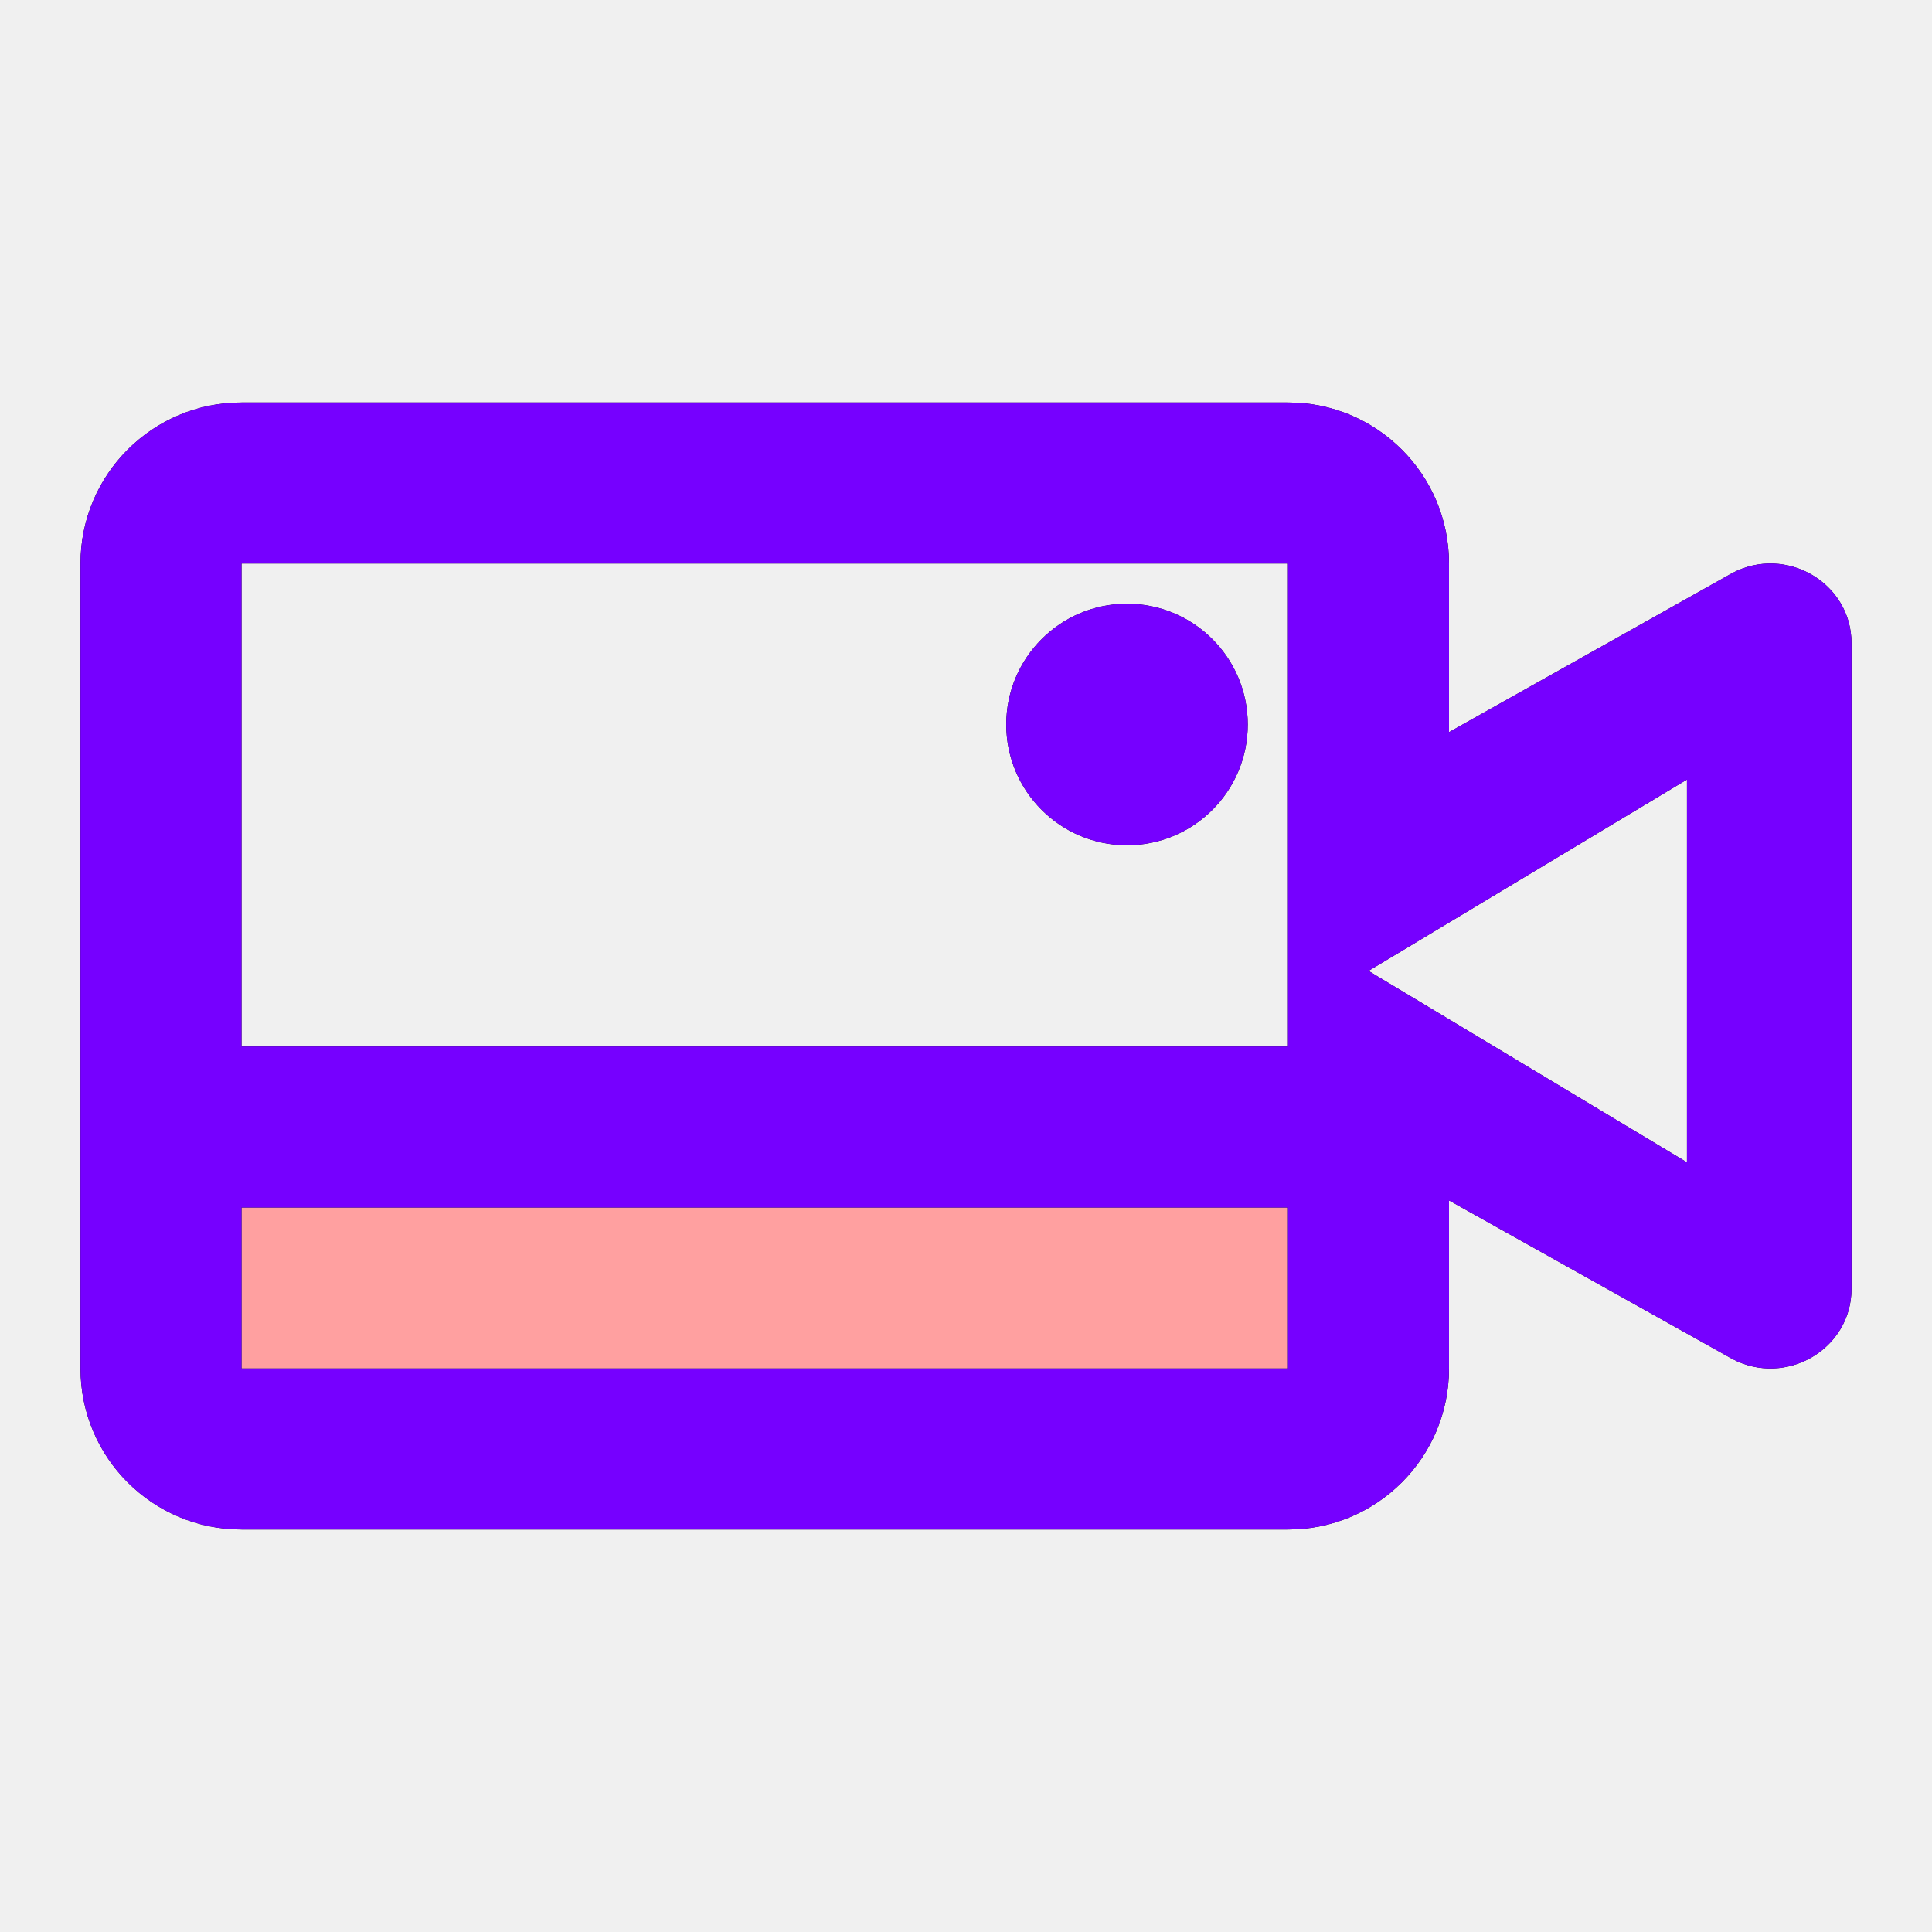
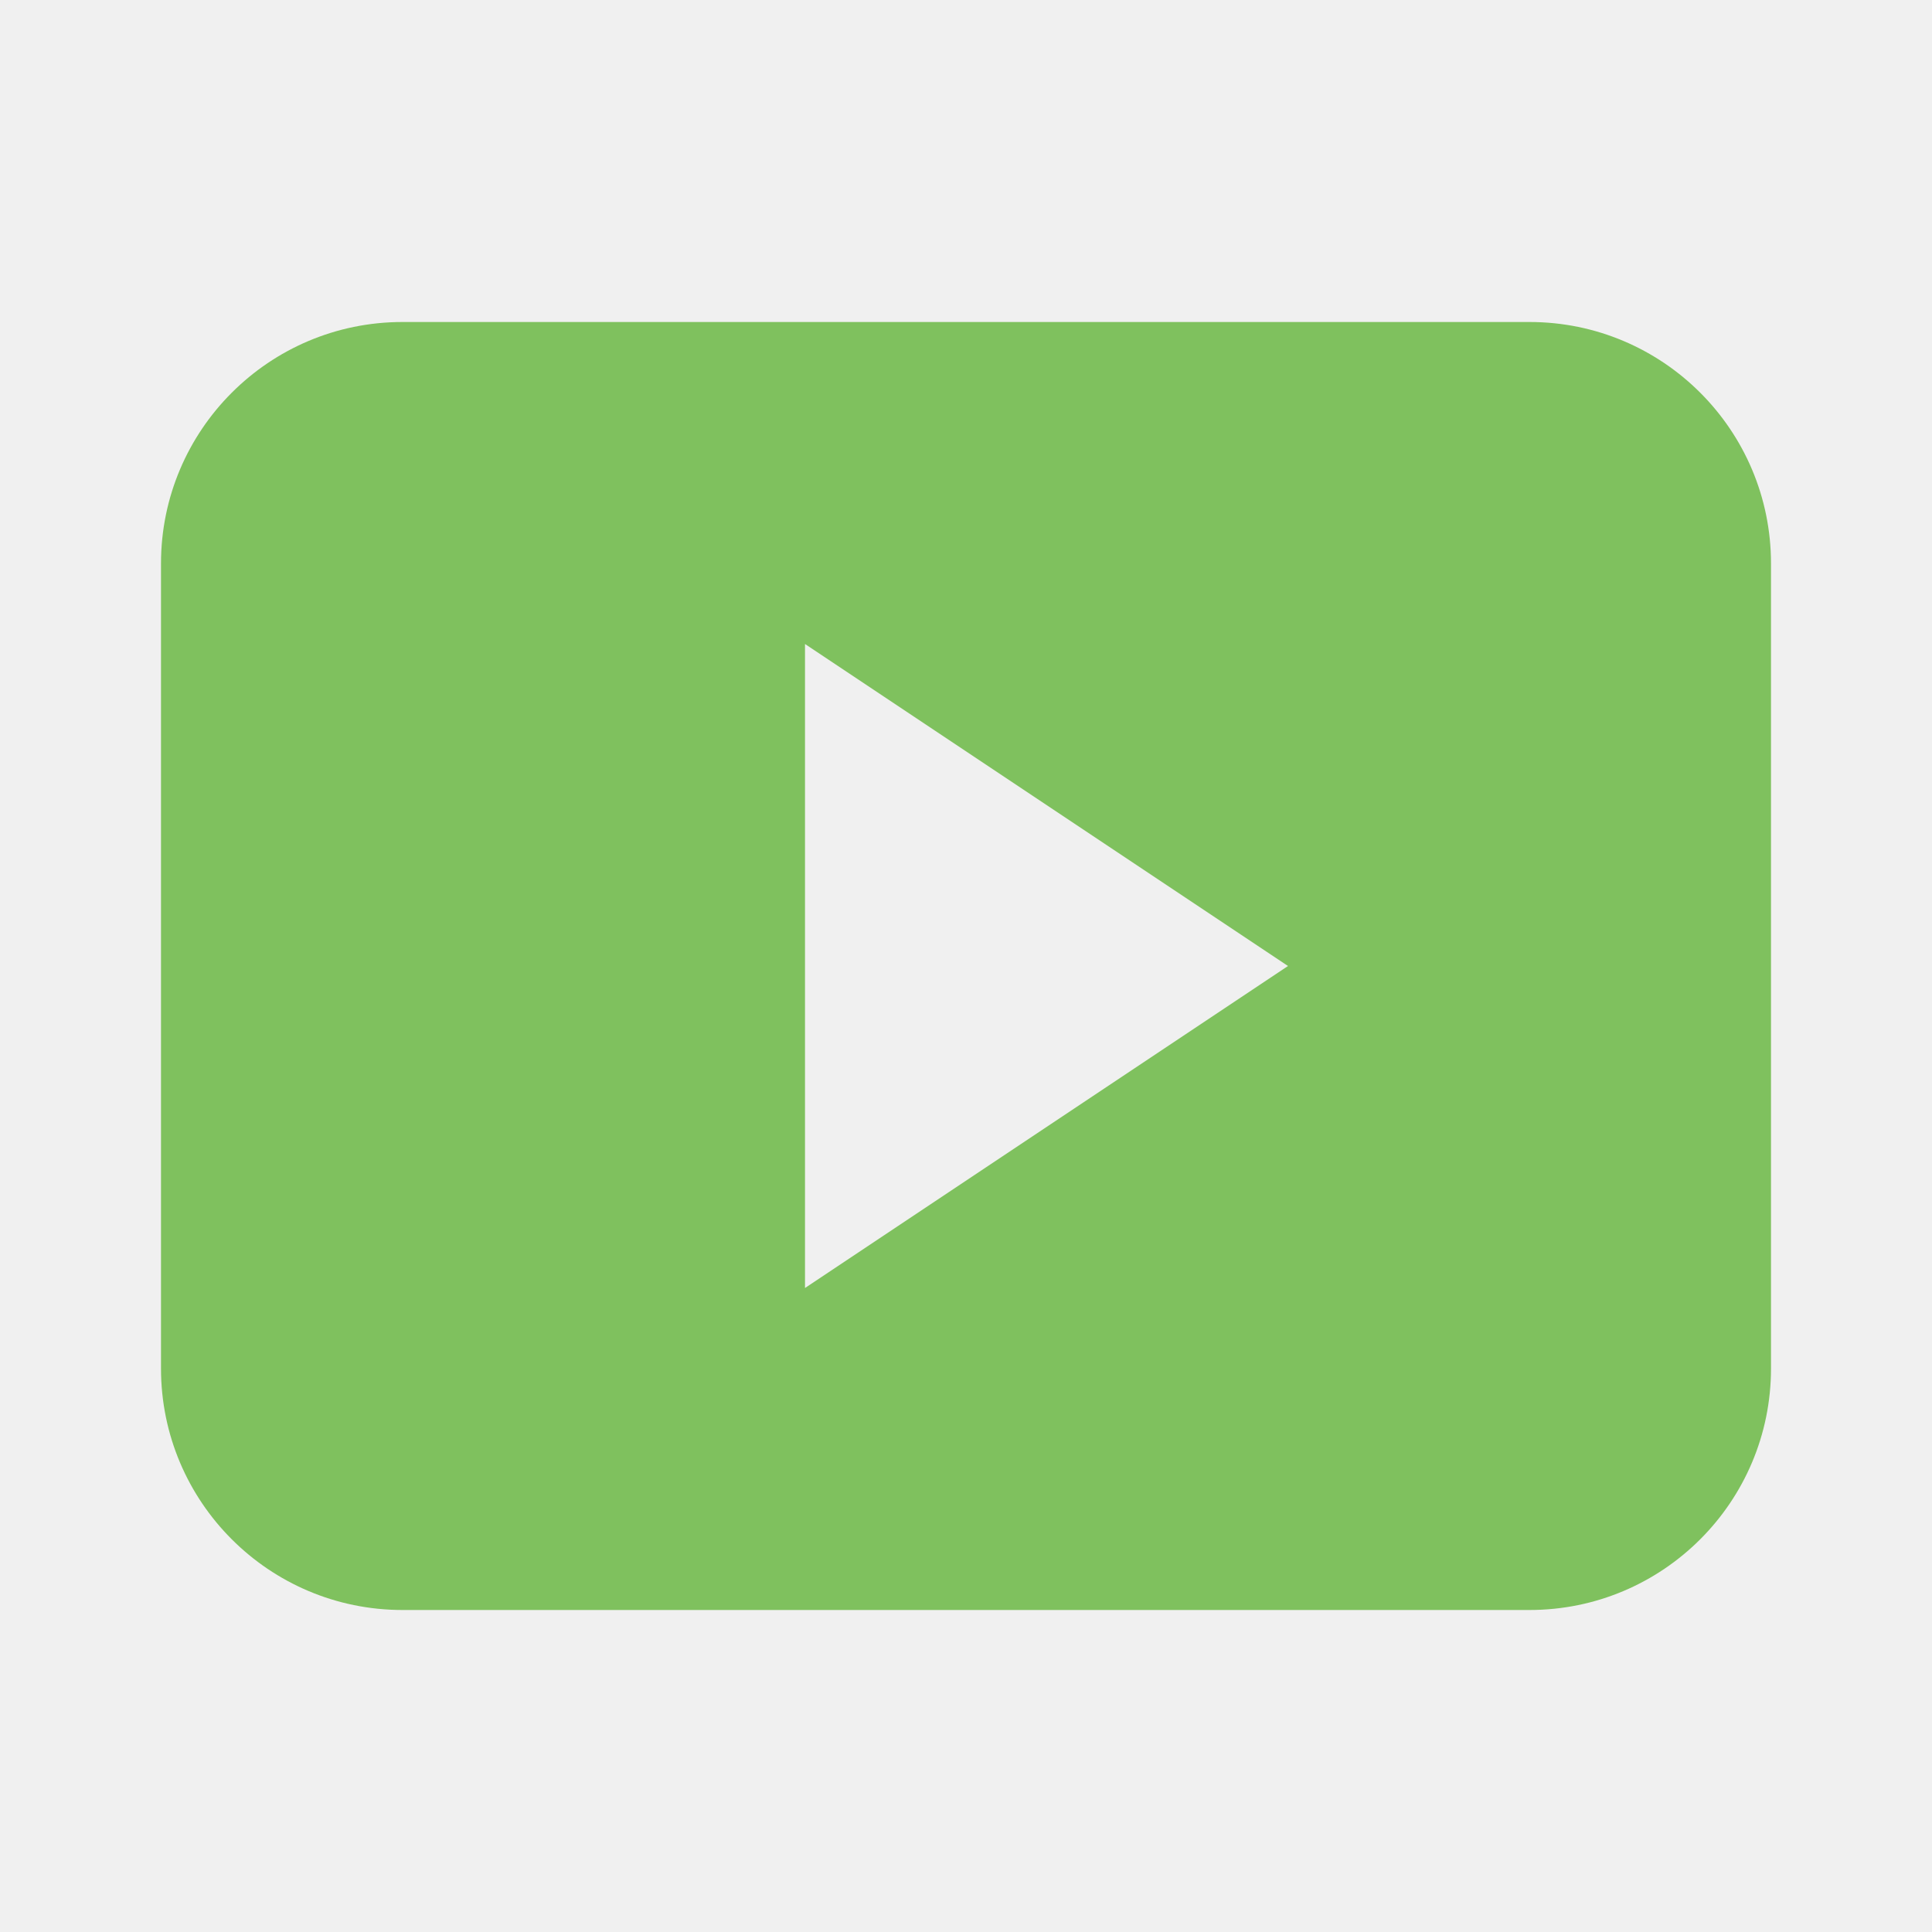
- <svg xmlns="http://www.w3.org/2000/svg" xmlns:xlink="http://www.w3.org/1999/xlink" width="800px" height="800px" viewBox="0 0 24 24">
-   <defs>
-     <rect id="video-camera-a" width="13" height="2" />
-     <path id="video-camera-c" d="M2,2 L2,12 L15,12 L15,2 L2,2 Z M17,4.095 L20.513,2.122 C21.183,1.763 22,2.24 22,2.989 L22,11.011 C22,11.76 21.183,12.237 20.513,11.878 L17,9.912 L17,12 C17,13.105 16.105,14 15,14 L2,14 C0.895,14 0,13.105 0,12 L0,2 C0,0.895 0.895,0 2,0 L15,0 C16.105,0 17,0.895 17,2 L17,4.095 Z M19.956,9.439 L19.956,4.684 L16,7.061 L19.956,9.439 Z M13,5.5 C12.172,5.5 11.5,4.828 11.5,4 C11.5,3.172 12.172,2.5 13,2.5 C13.828,2.5 14.5,3.172 14.5,4 C14.5,4.828 13.828,5.5 13,5.5 Z M2,10 L2,8 L15,8 L15,10 L2,10 Z" />
-   </defs>
-   <g fill="none" fill-rule="evenodd" transform="translate(1 5)">
-     <g transform="translate(2 10)">
-       <mask id="video-camera-b" fill="#ffffff">
-         <use xlink:href="#video-camera-a" />
-       </mask>
-       <use fill="#D8D8D8" xlink:href="#video-camera-a" />
-       <g fill="#FFA0A0" mask="url(#video-camera-b)">
-         <rect width="24" height="24" transform="translate(-3 -15)" />
-       </g>
-     </g>
-     <mask id="video-camera-d" fill="#ffffff">
-       <use xlink:href="#video-camera-c" />
-     </mask>
-     <use fill="#000000" fill-rule="nonzero" xlink:href="#video-camera-c" />
-     <g fill="#7600FF" mask="url(#video-camera-d)">
-       <rect width="24" height="24" transform="translate(-1 -5)" />
-     </g>
-   </g>
+ <svg xmlns="http://www.w3.org/2000/svg" viewBox="0 0 24 24" data-supported-dps="24x24" fill="#7fc15e" class="mercado-match" width="24" height="24" focusable="false">
+   <path d="M19 4H5a3 3 0 00-3 3v10a3 3 0 003 3h14a3 3 0 003-3V7a3 3 0 00-3-3zm-9 12V8l6 4z" />
</svg>
